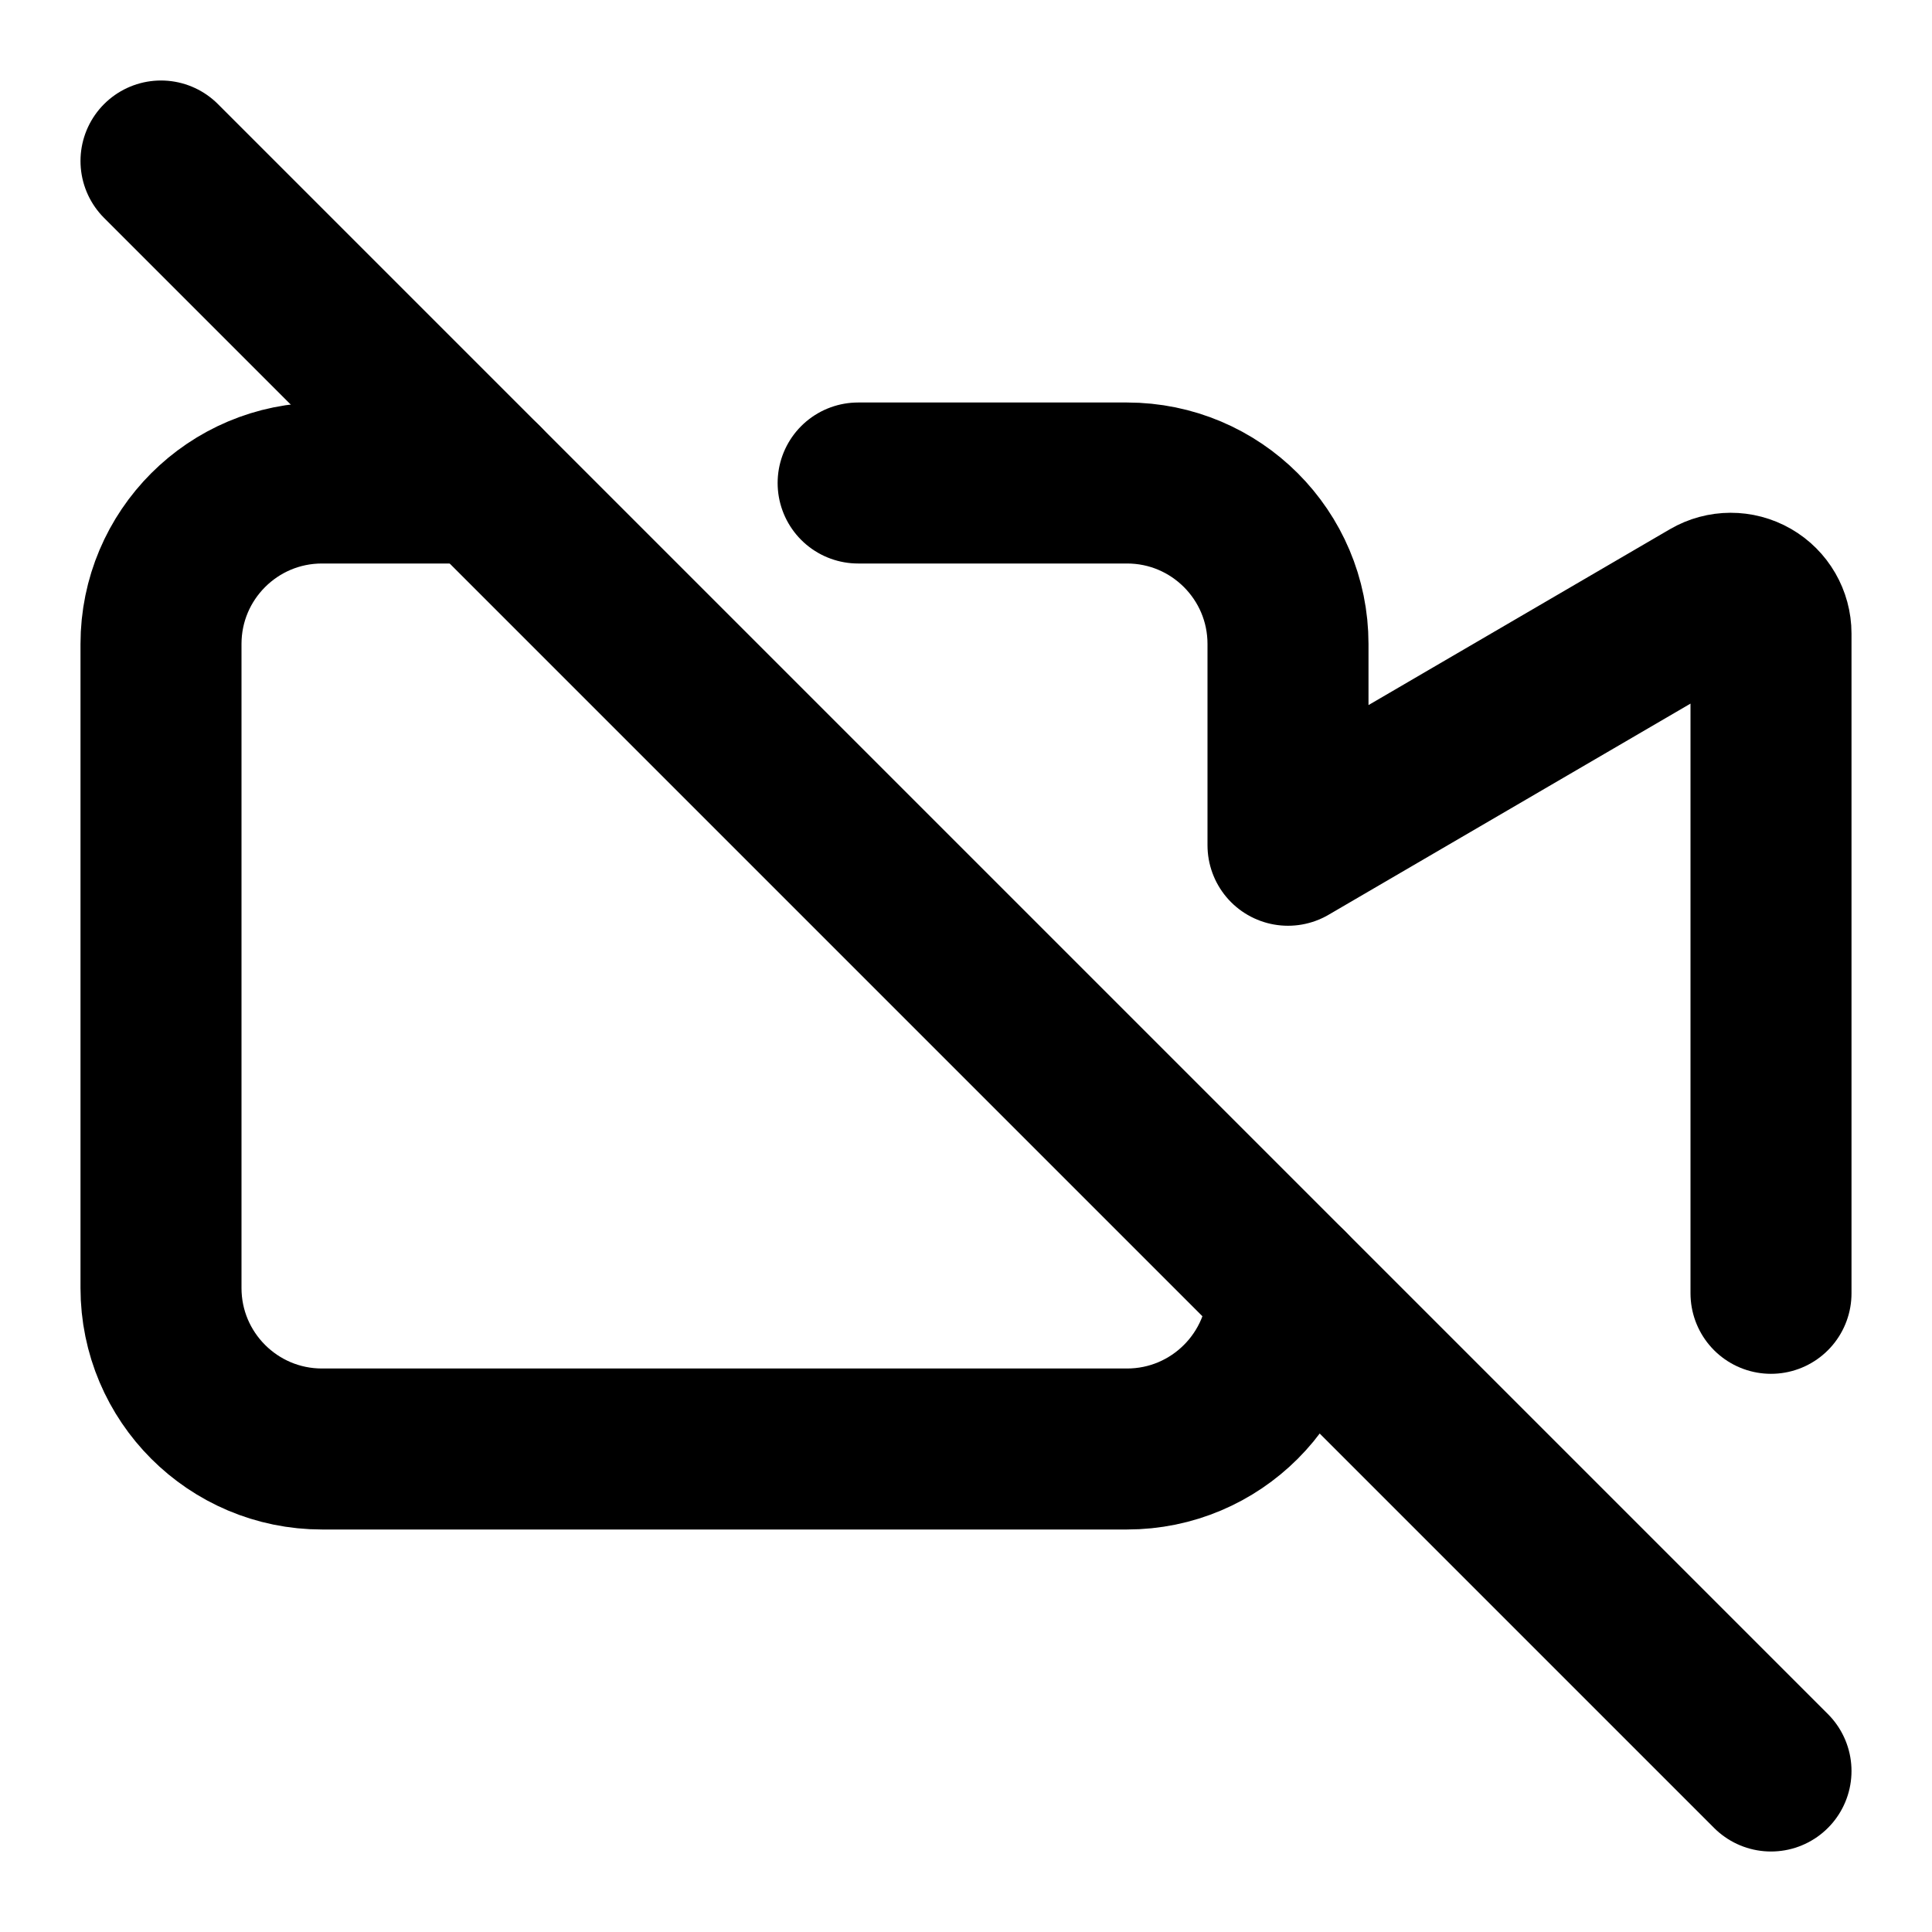
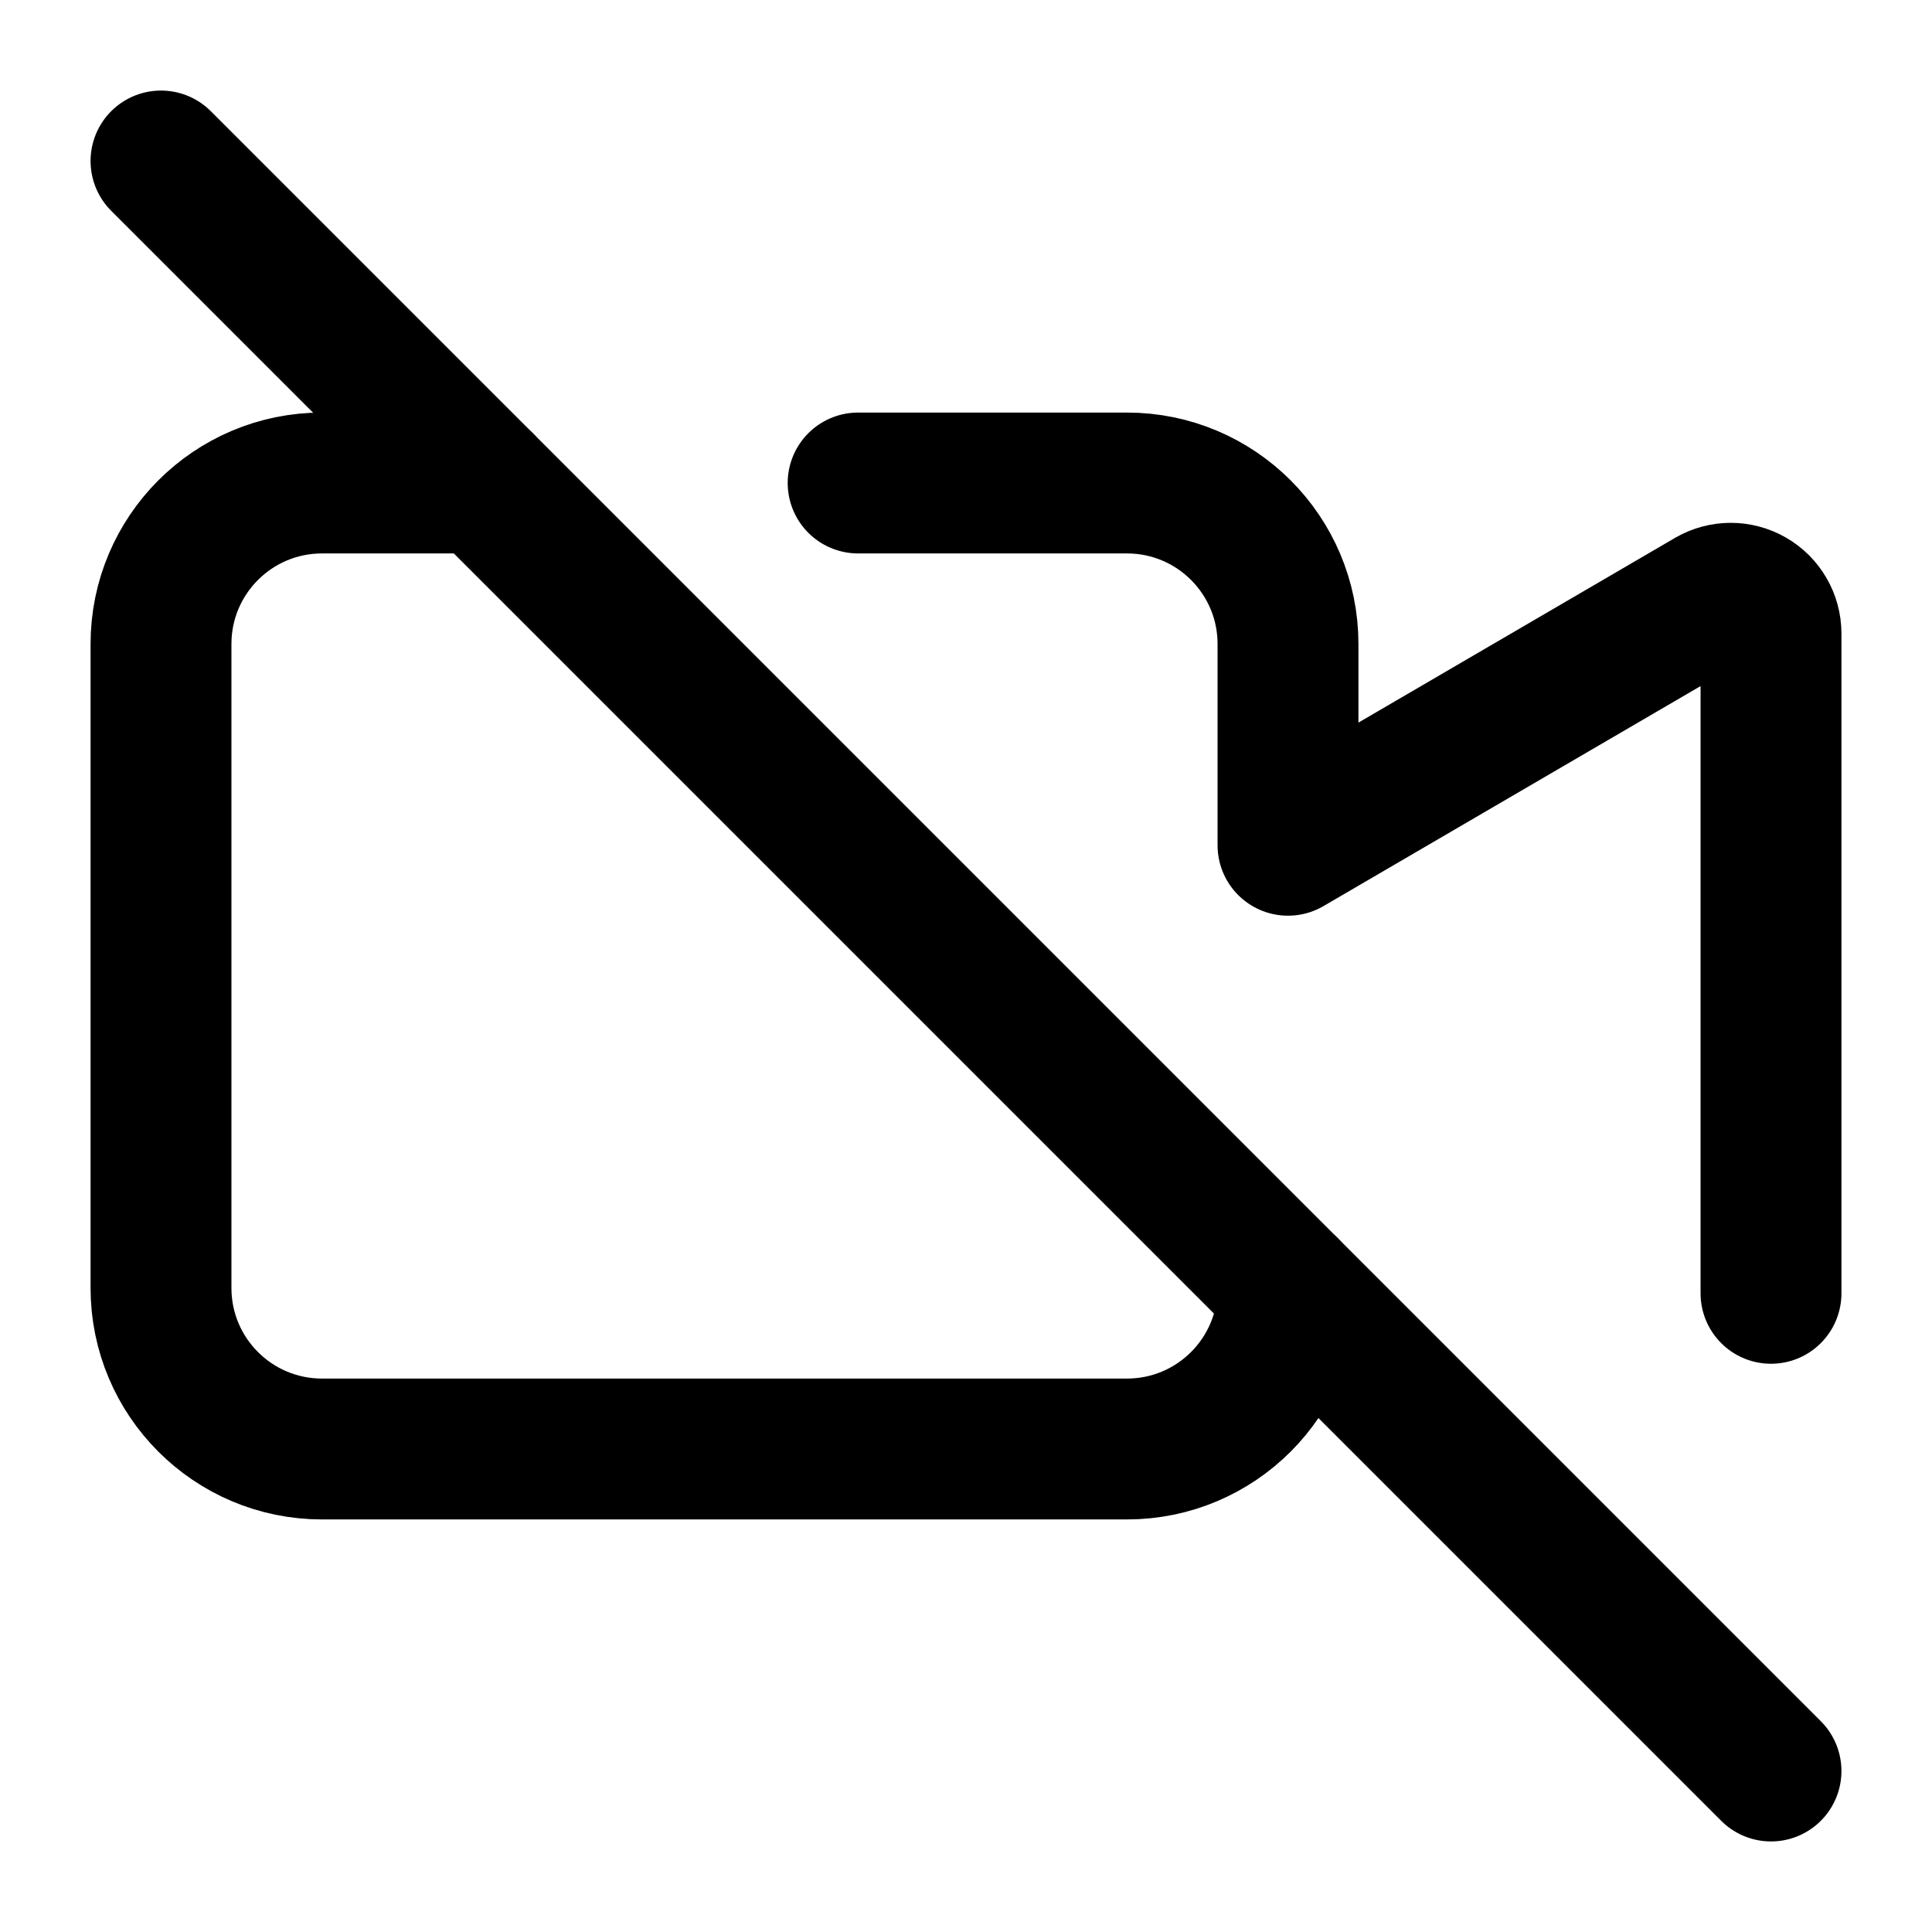
- <svg xmlns="http://www.w3.org/2000/svg" width="24" height="24" viewBox="0 0 24 24" fill="none" stroke="currentColor" stroke-width="2" stroke-linecap="round" stroke-linejoin="round">
+ <svg xmlns="http://www.w3.org/2000/svg" width="24" height="24" viewBox="0 0 24 24" fill="none" stroke="currentColor" stroke-width="1.75" stroke-linecap="round" stroke-linejoin="round">
  <path d="M10.66 6H14a2 2 0 0 1 2 2v2.5l5.248-3.062A.5.5 0 0 1 22 7.87v8.196" />
  <path d="M16 16a2 2 0 0 1-2 2H4a2 2 0 0 1-2-2V8a2 2 0 0 1 2-2h2" />
  <path d="m2 2 20 20" />
</svg>
